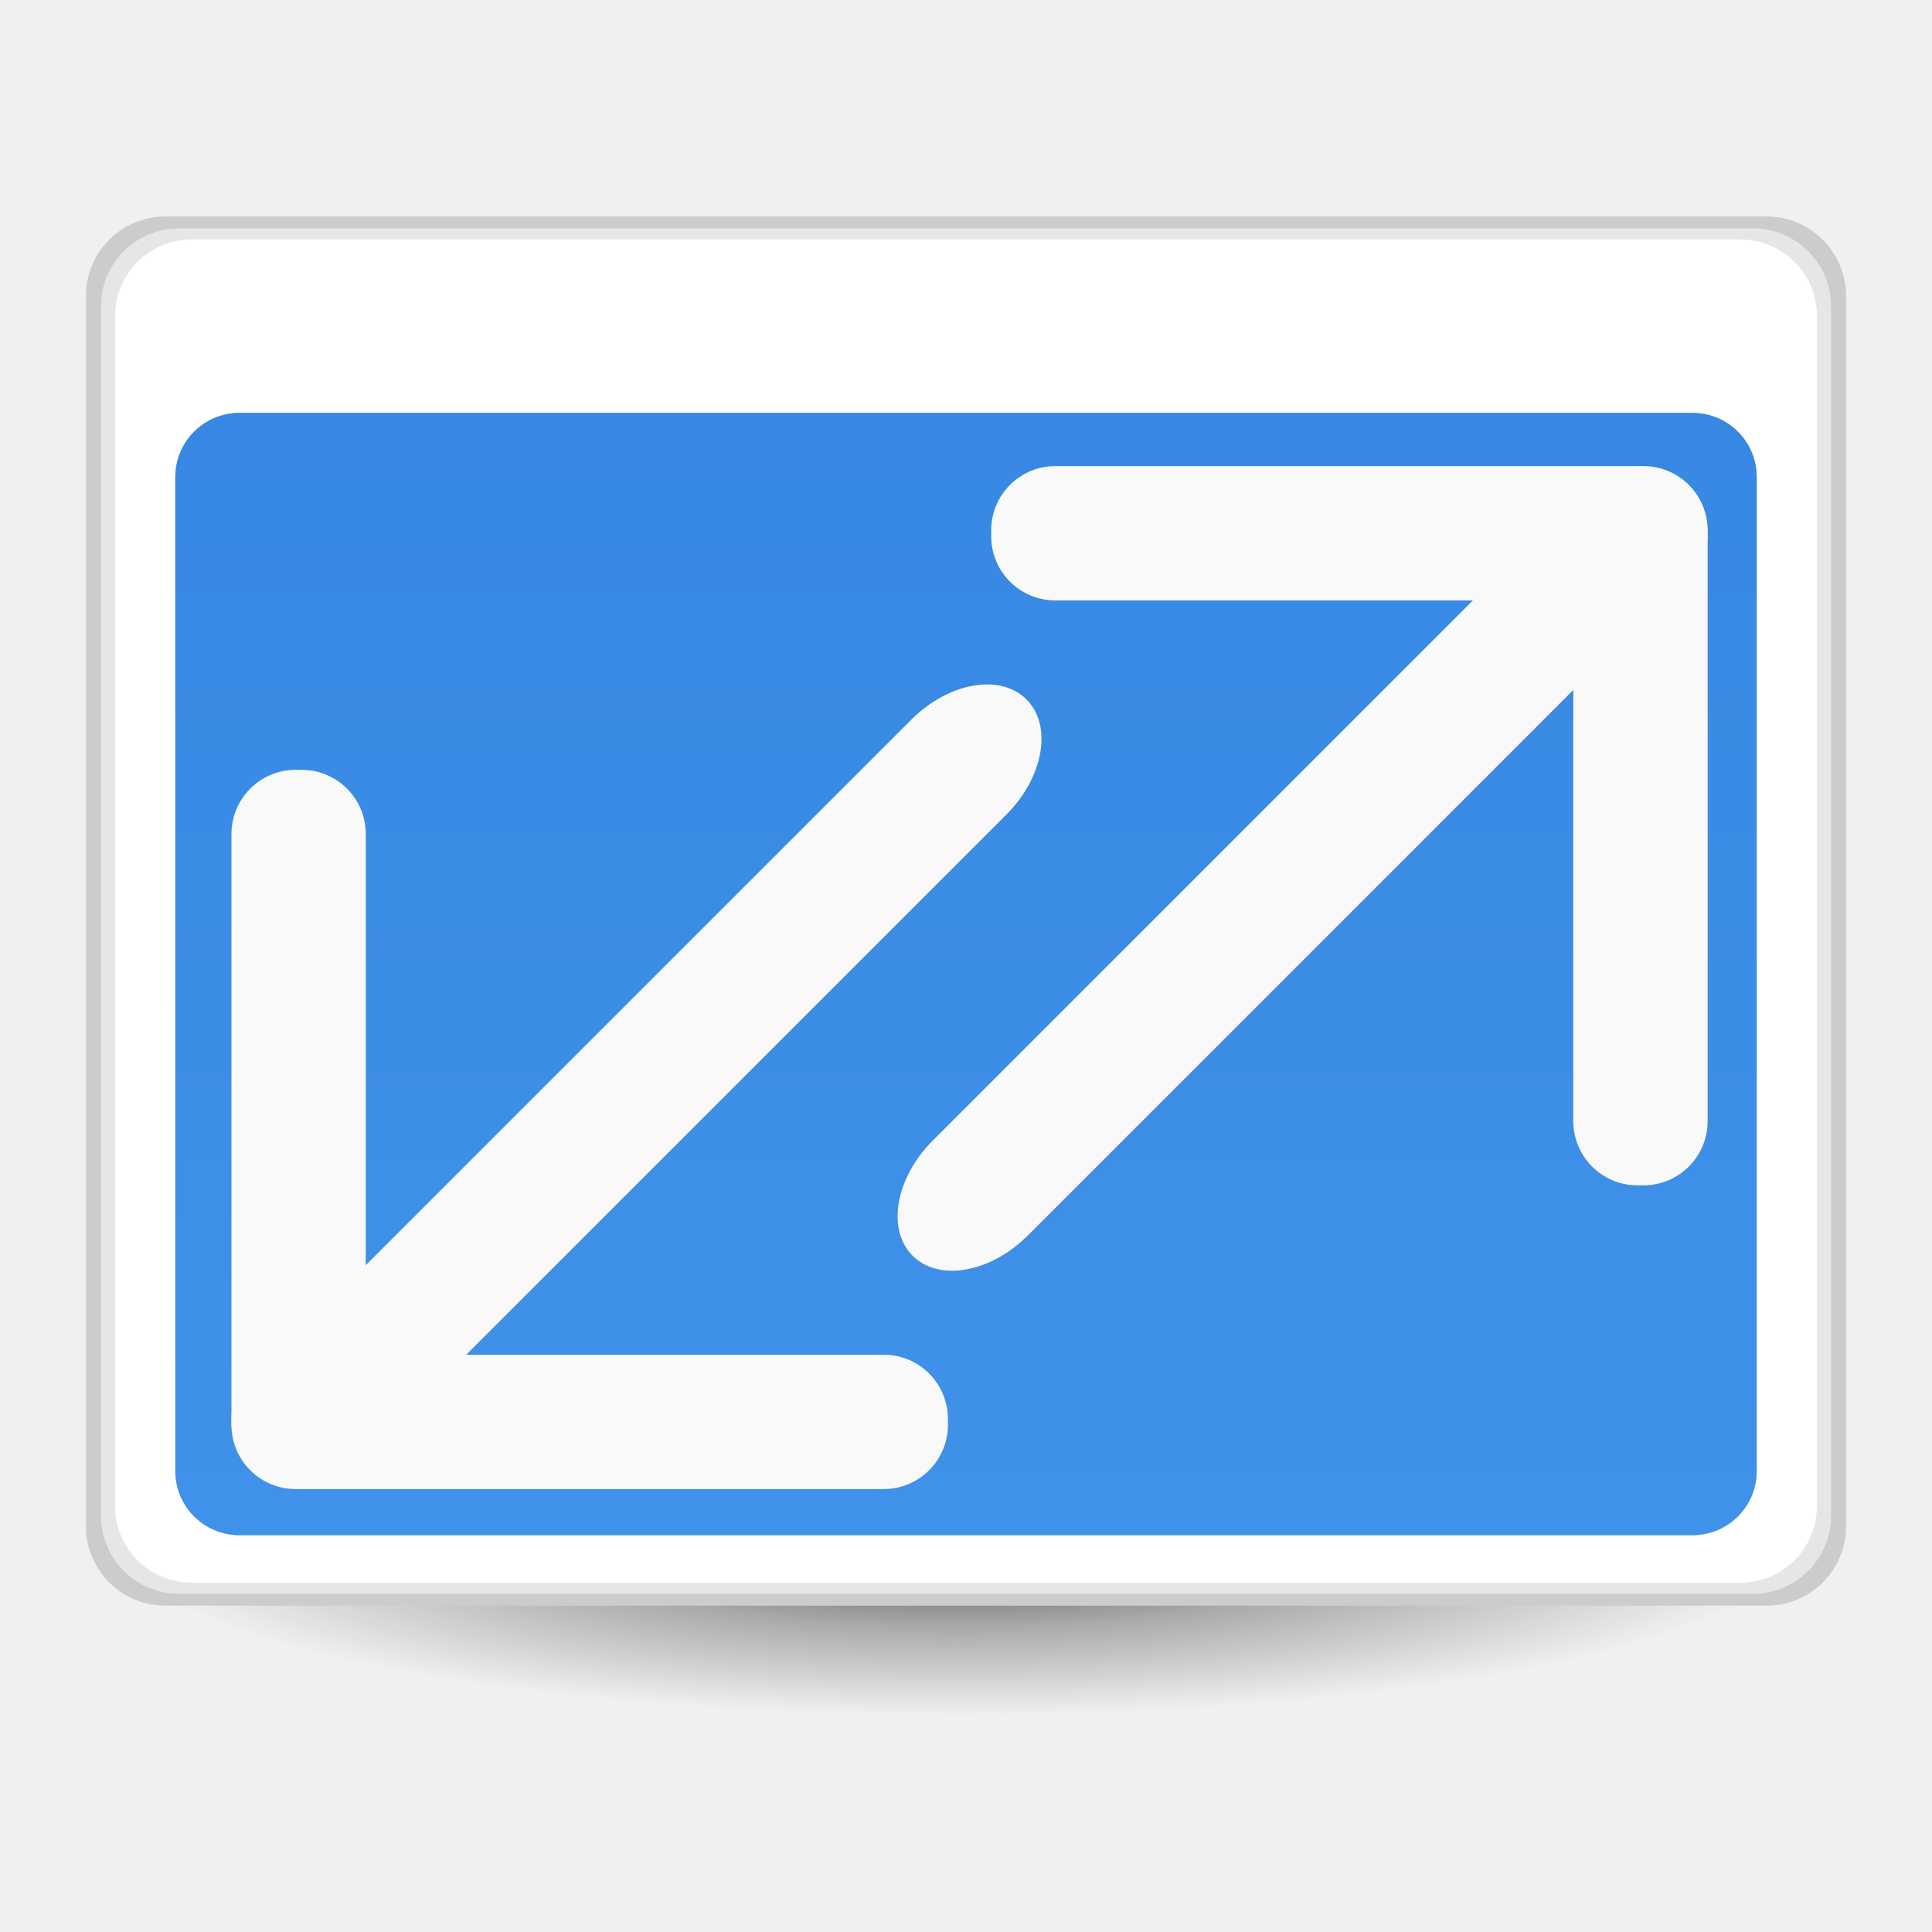
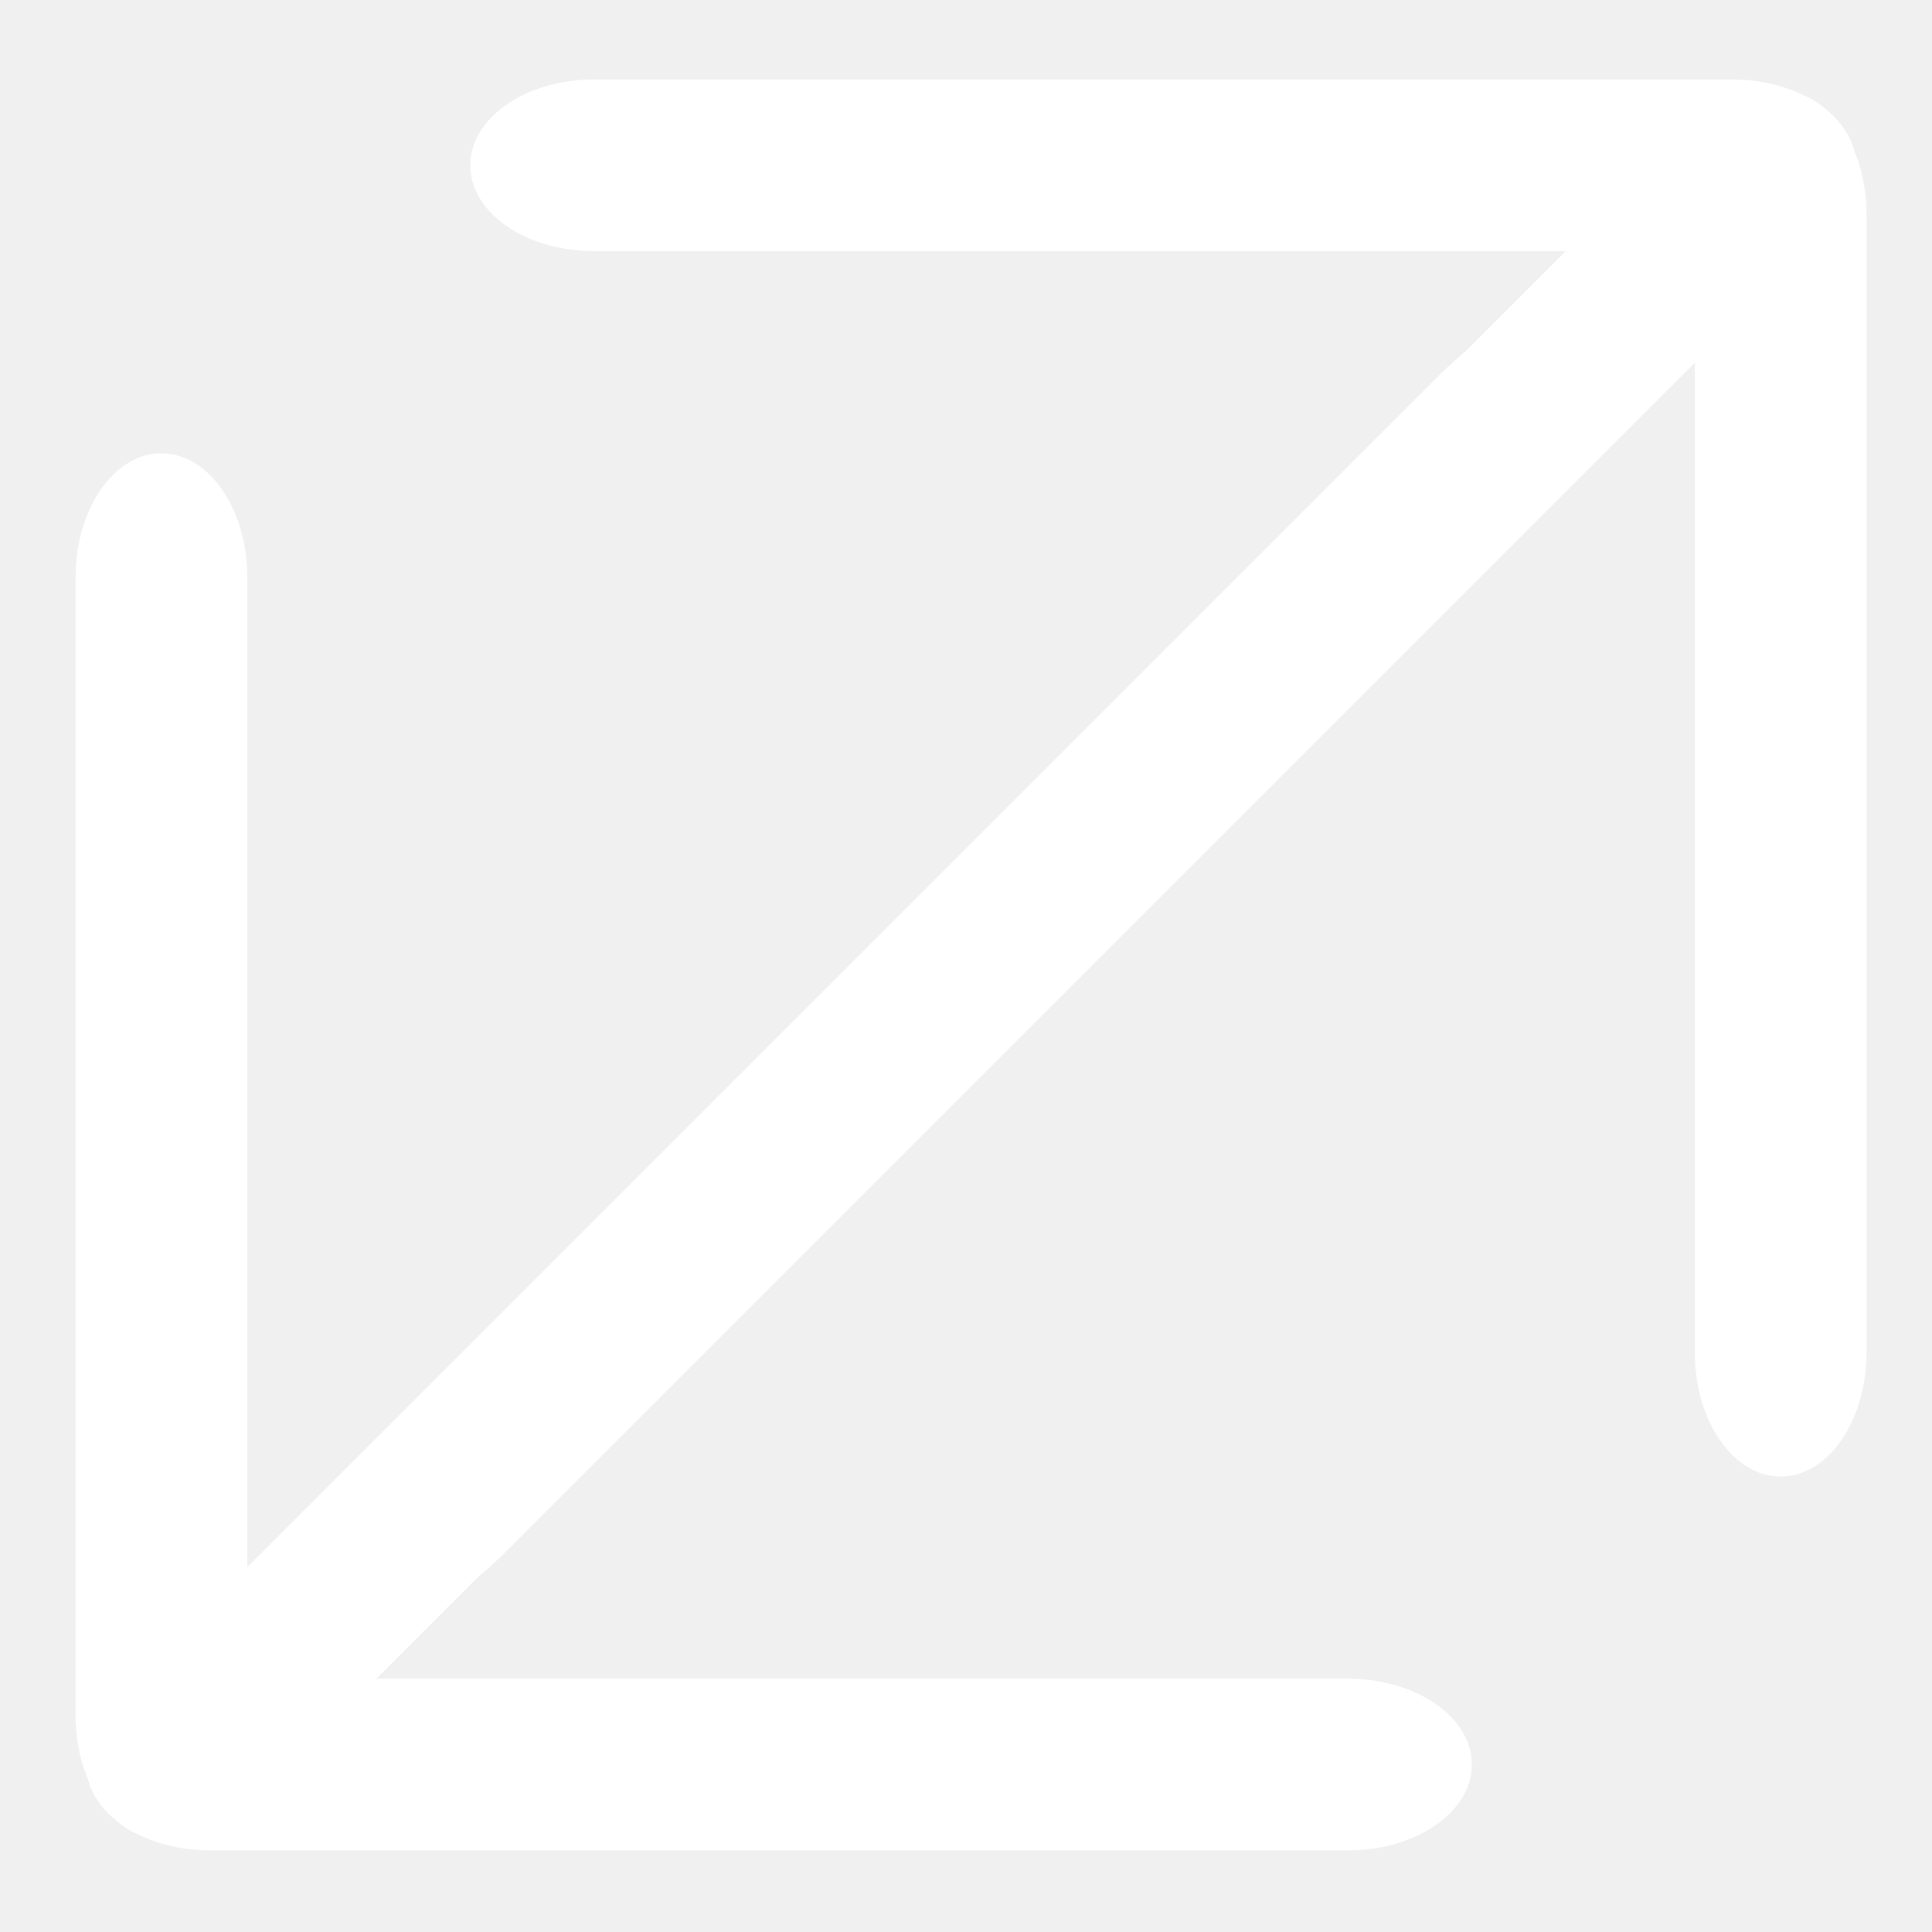
<svg xmlns="http://www.w3.org/2000/svg" xmlns:xlink="http://www.w3.org/1999/xlink" version="1.1" width="128" height="128" id="svg5157">
  <defs id="defs5159">
    <linearGradient id="linearGradient4309">
      <stop id="stop4311" style="stop-color:#64baff;stop-opacity:1" offset="0" />
      <stop id="stop4317" style="stop-color:#0d52bf;stop-opacity:1" offset="1" />
    </linearGradient>
    <linearGradient id="linearGradient4291">
      <stop id="stop4293" style="stop-color:#64baff;stop-opacity:1" offset="0" />
      <stop id="stop4295" style="stop-color:#3689e6;stop-opacity:1" offset="0.262" />
      <stop id="stop4297" style="stop-color:#0d52bf;stop-opacity:1" offset="0.705" />
      <stop id="stop4299" style="stop-color:#0d52bf;stop-opacity:1" offset="1" />
    </linearGradient>
    <linearGradient id="linearGradient4330-3">
      <stop id="stop4275" style="stop-color:#64baff;stop-opacity:1" offset="0" />
      <stop id="stop4277" style="stop-color:#3689e6;stop-opacity:1" offset="0.262" />
      <stop id="stop4279" style="stop-color:#0d52bf;stop-opacity:1" offset="0.705" />
      <stop id="stop4281" style="stop-color:#0d52bf;stop-opacity:1" offset="1" />
    </linearGradient>
    <linearGradient id="linearGradient3820-7-2-8-6">
      <stop id="stop3822-2-6-5-0" style="stop-color:#3d3d3d;stop-opacity:1" offset="0" />
      <stop id="stop3864-8-7-4-1" style="stop-color:#686868;stop-opacity:0.498" offset="0.5" />
      <stop id="stop3824-1-2-6-7" style="stop-color:#686868;stop-opacity:0" offset="1" />
    </linearGradient>
    <linearGradient id="linearGradient4806">
      <stop offset="0" style="stop-color:#ffffff;stop-opacity:1" id="stop4808" />
      <stop offset="0.424" style="stop-color:#ffffff;stop-opacity:0.235" id="stop4810" />
      <stop offset="0.821" style="stop-color:#ffffff;stop-opacity:0.157" id="stop4812" />
      <stop offset="1" style="stop-color:#ffffff;stop-opacity:0.392" id="stop4814" />
    </linearGradient>
    <linearGradient xlink:href="#linearGradient4806" id="linearGradient3118" gradientUnits="userSpaceOnUse" gradientTransform="matrix(4.16388,0,0,4.16388,-236.0326,-50.53443)" x1="71.204" y1="15.369" x2="71.204" y2="40.496" />
-     <radialGradient xlink:href="#linearGradient3820-7-2-8-6" id="radialGradient3163" gradientUnits="userSpaceOnUse" gradientTransform="matrix(0.8807831,0,0,0.1798316,-23.60098,74.40195)" cx="99.157" cy="186.171" fx="99.157" fy="186.171" r="62.769" />
+     <radialGradient xlink:href="#linearGradient3820-7-2-8-6" id="radialGradient3163" gradientUnits="userSpaceOnUse" gradientTransform="matrix(0.8807831,0,0,0.1798316,-23.85099,68.88846)" cx="99.157" cy="186.171" fx="99.157" fy="186.171" r="62.769" />
    <linearGradient id="linearGradient3242-7-3-8-0-4-58-06">
      <stop offset="0" style="stop-color:#cdf87e;stop-opacity:1" id="stop3244-5-8-5-6-4-3-8" />
      <stop offset="0.262" style="stop-color:#a2e34f;stop-opacity:1" id="stop3246-9-5-1-5-3-0-7" />
      <stop offset="0.661" style="stop-color:#68b723;stop-opacity:1" id="stop3248-7-2-0-7-5-35-9" />
      <stop offset="1" style="stop-color:#1d7e0d;stop-opacity:1" id="stop3250-8-2-8-5-6-40-4" />
    </linearGradient>
    <radialGradient gradientTransform="matrix(0,2.423525,-2.639279,0,226.369,-84.88818)" gradientUnits="userSpaceOnUse" xlink:href="#linearGradient3242-7-3-8-0-4-58-06" id="radialGradient3381" fy="48.768" fx="66.127" r="31" cy="48.768" cx="66.127" />
    <linearGradient gradientTransform="matrix(2.113467,0,0,1.645562,50.72421,61.89995)" gradientUnits="userSpaceOnUse" xlink:href="#linearGradient4361" id="linearGradient3030" y2="37.13" x2="24.139" y1="9.176" x1="24.139" />
    <linearGradient id="linearGradient4361">
      <stop offset="0" style="stop-color:#ffffff;stop-opacity:1" id="stop4363" />
      <stop offset="0" style="stop-color:#ffffff;stop-opacity:0.235" id="stop4365" />
      <stop offset="1" style="stop-color:#ffffff;stop-opacity:0.157" id="stop4367" />
      <stop offset="1" style="stop-color:#ffffff;stop-opacity:0.392" id="stop4369" />
    </linearGradient>
    <linearGradient gradientTransform="matrix(1.659245,0,0,2.092852,60.83215,51.57179)" gradientUnits="userSpaceOnUse" xlink:href="#linearGradient4351" id="linearGradient3030-1" y2="26.485" x2="24.139" y1="19.795" x1="24.139" />
    <linearGradient id="linearGradient4351">
      <stop offset="0" style="stop-color:#ffffff;stop-opacity:1" id="stop4353" />
      <stop offset="0" style="stop-color:#ffffff;stop-opacity:0.235" id="stop4355" />
      <stop offset="1" style="stop-color:#ffffff;stop-opacity:0.157" id="stop4357" />
      <stop offset="1" style="stop-color:#ffffff;stop-opacity:0.392" id="stop4359" />
    </linearGradient>
    <radialGradient cx="-14.891" cy="11.546" r="20" fx="-14.891" fy="11.546" id="radialGradient3183" xlink:href="#linearGradient4330" gradientUnits="userSpaceOnUse" gradientTransform="matrix(-9.9735355e-6,17.90064,18.57144,0,-152.285,218.151)" />
    <linearGradient id="linearGradient4330">
      <stop offset="0" style="stop-color:#64baff;stop-opacity:1" id="stop4332" />
      <stop offset="0.262" style="stop-color:#3689e6;stop-opacity:1" id="stop4334" />
      <stop offset="0.705" style="stop-color:#0d52bf;stop-opacity:1" id="stop4336" />
      <stop offset="1" style="stop-color:#0d52bf;stop-opacity:1" id="stop4338" />
    </linearGradient>
-     <linearGradient xlink:href="#linearGradient4309" id="linearGradient4289" x1="24" y1="168" x2="24" y2="-32" gradientUnits="userSpaceOnUse" spreadMethod="pad" gradientTransform="matrix(1.411328,0,0,1.387593,-26.79866,-24.18726)" />
  </defs>
  <g id="g4178">
-     <g id="g4199" transform="translate(-0.2500095,-5.513494)">
-       <path style="fill:url(#radialGradient3163);fill-opacity:1;stroke:none" id="path3818-0-5-0" d="m 119.021,107.881 c 0.006,6.235 -24.748,11.29 -55.286,11.29 -30.538,0 -55.293,-5.055 -55.286,-11.29 -0.007,-6.235 25.389,-11.29 55.927,-11.29 30.538,0 54.651,5.055 54.645,11.29 z" />
-       <rect style="opacity:1;fill:#cccccc;fill-opacity:1;stroke:none;stroke-width:2;stroke-miterlimit:4;stroke-dasharray:none;stroke-opacity:1" id="rect4319" width="116.614" height="92.04" x="5.943" y="19.855" ry="5.265" />
-       <rect ry="5.175" y="20.642" x="6.94" height="90.467" width="114.621" id="rect4261" style="opacity:1;fill:#e6e6e6;fill-opacity:1;stroke:none;stroke-width:2;stroke-miterlimit:4;stroke-dasharray:none;stroke-opacity:1" />
-       <rect style="opacity:1;fill:url(#linearGradient4289);fill-opacity:1;stroke:none;stroke-width:2;stroke-miterlimit:4;stroke-dasharray:none;stroke-opacity:1" id="rect4263" width="109.058" height="84.629" x="9.35" y="24.907" ry="4.841" />
-       <path id="rect4180" d="m 12.963,21.375 c -2.82,0 -5.09,2.27 -5.09,5.09 l 0,78.818 c 0,2.82 2.27,5.09 5.09,5.09 l 102.574,0 c 2.82,0 5.09,-2.27 5.09,-5.09 l 0,-78.818 c 0,-2.82 -2.27,-5.09 -5.09,-5.09 l -102.574,0 z m 3.155,11.496 96.265,0 c 2.356,0 4.253,1.897 4.253,4.253 l 0,65.845 c 0,2.356 -1.897,4.253 -4.253,4.253 l -96.265,0 c -2.356,0 -4.253,-1.897 -4.253,-4.253 l 0,-65.845 c 0,-2.356 1.897,-4.253 4.253,-4.253 z" style="opacity:1;fill:#ffffff;fill-opacity:1;stroke:none;stroke-width:2;stroke-miterlimit:4;stroke-dasharray:none;stroke-opacity:1" />
-       <rect style="opacity:0.65;fill:#3d91ea;fill-opacity:1;stroke:none;stroke-width:2;stroke-miterlimit:4;stroke-dasharray:none;stroke-opacity:1" id="rect4182" width="104.77" height="74.351" x="11.865" y="32.871" ry="4.253" />
-       <g transform="matrix(1.483311,0,0,1.483311,-31.05276,-31.83834)" id="g4251">
-         <g style="fill:#f9f9f9" id="g4220" transform="translate(1.625,-1.625)">
-           <rect ry="2.867" y="47.75" x="89.75" height="32" width="6" id="rect4214" style="opacity:1;fill:#f9f9f9;fill-opacity:1;stroke:none;stroke-width:2;stroke-miterlimit:4;stroke-dasharray:none;stroke-opacity:1" />
-           <rect transform="matrix(0,1,-1,0,0,0)" style="opacity:1;fill:#f9f9f9;fill-opacity:1;stroke:none;stroke-width:2;stroke-miterlimit:4;stroke-dasharray:none;stroke-opacity:1" id="rect4216" width="6" height="32" x="47.625" y="-95.75" ry="2.867" />
-           <rect ry="4.279" y="-31.731" x="98.21" height="47.75" width="6" id="rect4218" style="opacity:1;fill:#f9f9f9;fill-opacity:1;stroke:none;stroke-width:2;stroke-miterlimit:4;stroke-dasharray:none;stroke-opacity:1" transform="matrix(0.7071068,0.7071068,-0.7071068,0.7071068,0,0)" />
+     <g id="g4343">
+       <g style="fill:#ffffff" id="g4327">
+         <g id="g4323" style="fill:#ffffff">
+           <rect transform="matrix(0,-1,1,0,0,0)" style="opacity:1;fill:#ffffff;fill-opacity:1;stroke:none;stroke-width:2;stroke-miterlimit:4;stroke-dasharray:none;stroke-opacity:1" id="rect4262" width="11.379" height="91.803" x="-122.594" y="5.711" ry="8.226" />
+           <rect ry="8.226" y="-121.835" x="-16.383" height="91.803" width="11.379" id="rect4315" style="opacity:1;fill:#ffffff;fill-opacity:1;stroke:none;stroke-width:2;stroke-miterlimit:4;stroke-dasharray:none;stroke-opacity:1" transform="scale(-1,-1)" />
        </g>
-         <g style="fill:#f9f9f9" id="g4225" transform="matrix(-1,0,0,-1,127.1914,139.316)">
-           <rect style="opacity:1;fill:#f9f9f9;fill-opacity:1;stroke:none;stroke-width:2;stroke-miterlimit:4;stroke-dasharray:none;stroke-opacity:1" id="rect4227" width="6" height="32" x="89.75" y="47.75" ry="2.867" />
-           <rect ry="2.867" y="-95.75" x="47.625" height="32" width="6" id="rect4229" style="opacity:1;fill:#f9f9f9;fill-opacity:1;stroke:none;stroke-width:2;stroke-miterlimit:4;stroke-dasharray:none;stroke-opacity:1" transform="matrix(0,1,-1,0,0,0)" />
-           <rect transform="matrix(0.7071068,0.7071068,-0.7071068,0.7071068,0,0)" style="opacity:1;fill:#f9f9f9;fill-opacity:1;stroke:none;stroke-width:2;stroke-miterlimit:4;stroke-dasharray:none;stroke-opacity:1" id="rect4231" width="6" height="47.75" x="98.21" y="-31.731" ry="4.279" />
+         <rect ry="12.684" y="-79.367" x="-96.275" height="141.553" width="11.279" id="rect4321" style="opacity:1;fill:#ffffff;fill-opacity:1;stroke:none;stroke-width:2;stroke-miterlimit:4;stroke-dasharray:none;stroke-opacity:1" transform="matrix(-0.7071068,-0.7071068,0.7071068,-0.7071068,0,0)" />
+       </g>
+       <g transform="matrix(-1,0,0,-1,128.6692,127.856)" id="g4333" style="fill:#ffffff">
+         <g style="fill:#ffffff" id="g4335">
+           <rect ry="8.226" y="5.711" x="-122.594" height="91.803" width="11.379" id="rect4337" style="opacity:1;fill:#ffffff;fill-opacity:1;stroke:none;stroke-width:2;stroke-miterlimit:4;stroke-dasharray:none;stroke-opacity:1" transform="matrix(0,-1,1,0,0,0)" />
+           <rect transform="scale(-1,-1)" style="opacity:1;fill:#ffffff;fill-opacity:1;stroke:none;stroke-width:2;stroke-miterlimit:4;stroke-dasharray:none;stroke-opacity:1" id="rect4339" width="11.379" height="91.803" x="-16.383" y="-121.835" ry="8.226" />
        </g>
+         <rect transform="matrix(-0.7071068,-0.7071068,0.7071068,-0.7071068,0,0)" style="opacity:1;fill:#ffffff;fill-opacity:1;stroke:none;stroke-width:2;stroke-miterlimit:4;stroke-dasharray:none;stroke-opacity:1" id="rect4341" width="11.279" height="141.553" x="-96.275" y="-79.367" ry="12.684" />
      </g>
    </g>
  </g>
</svg>
